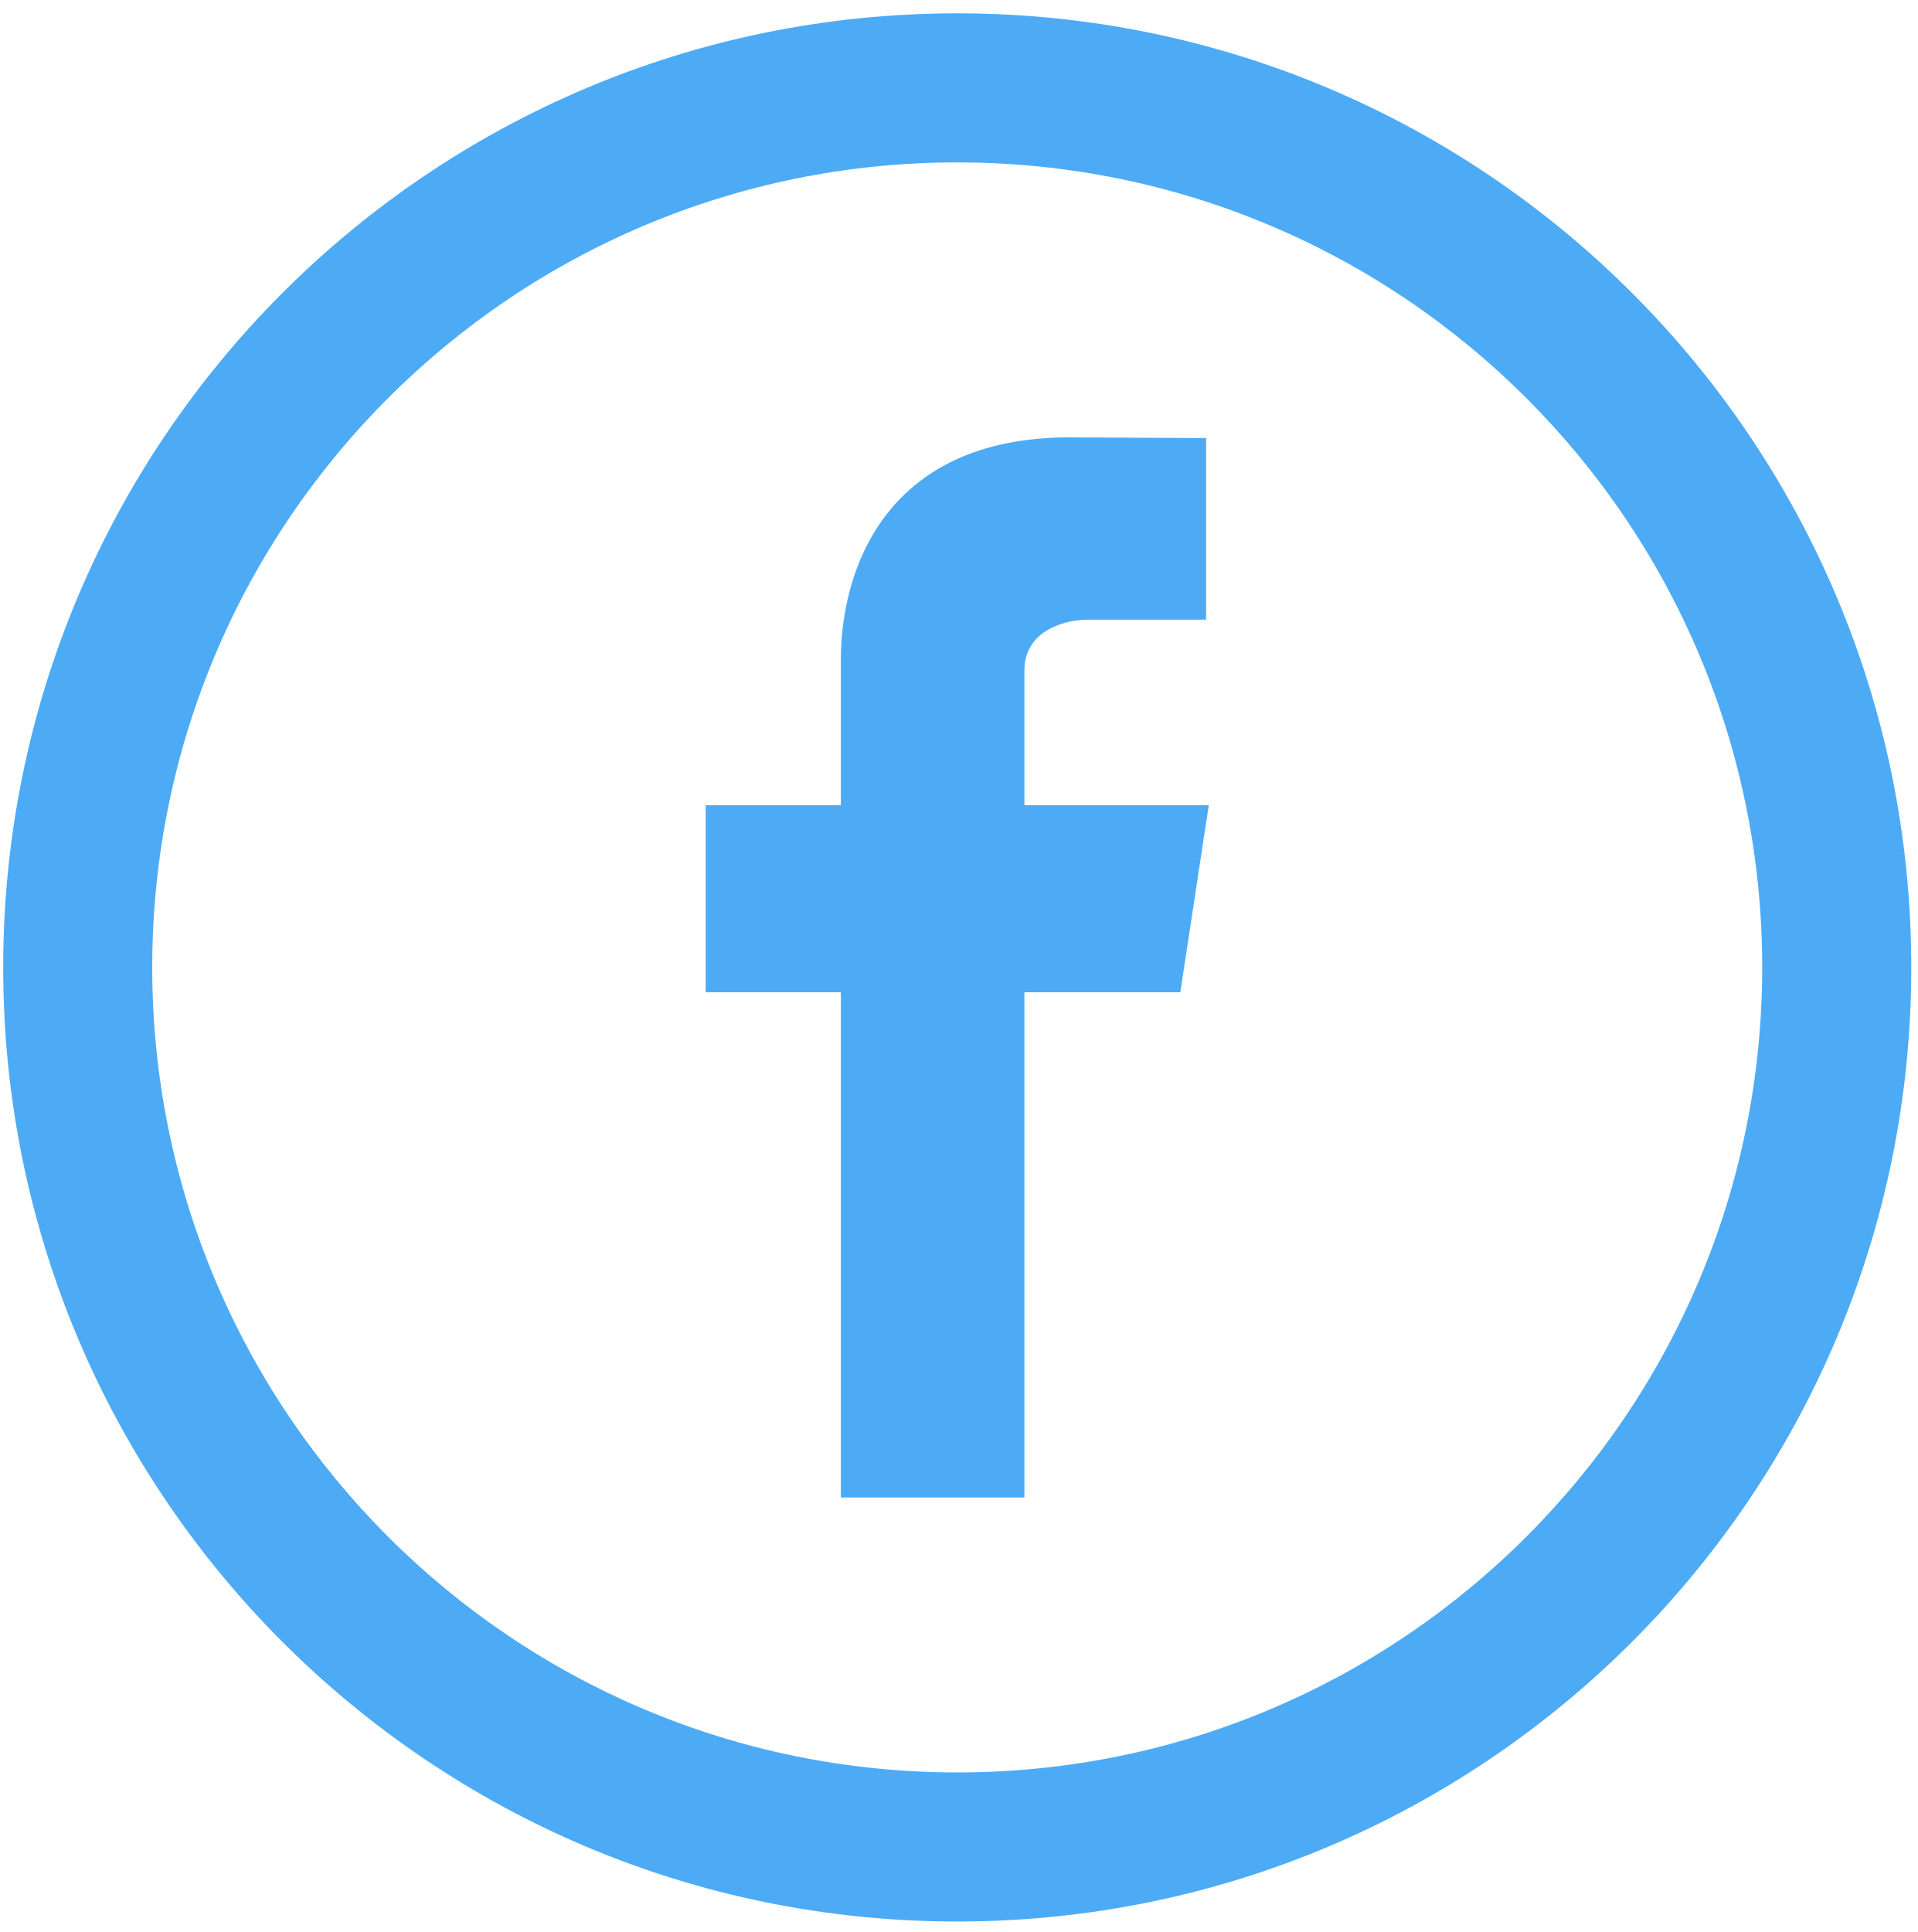
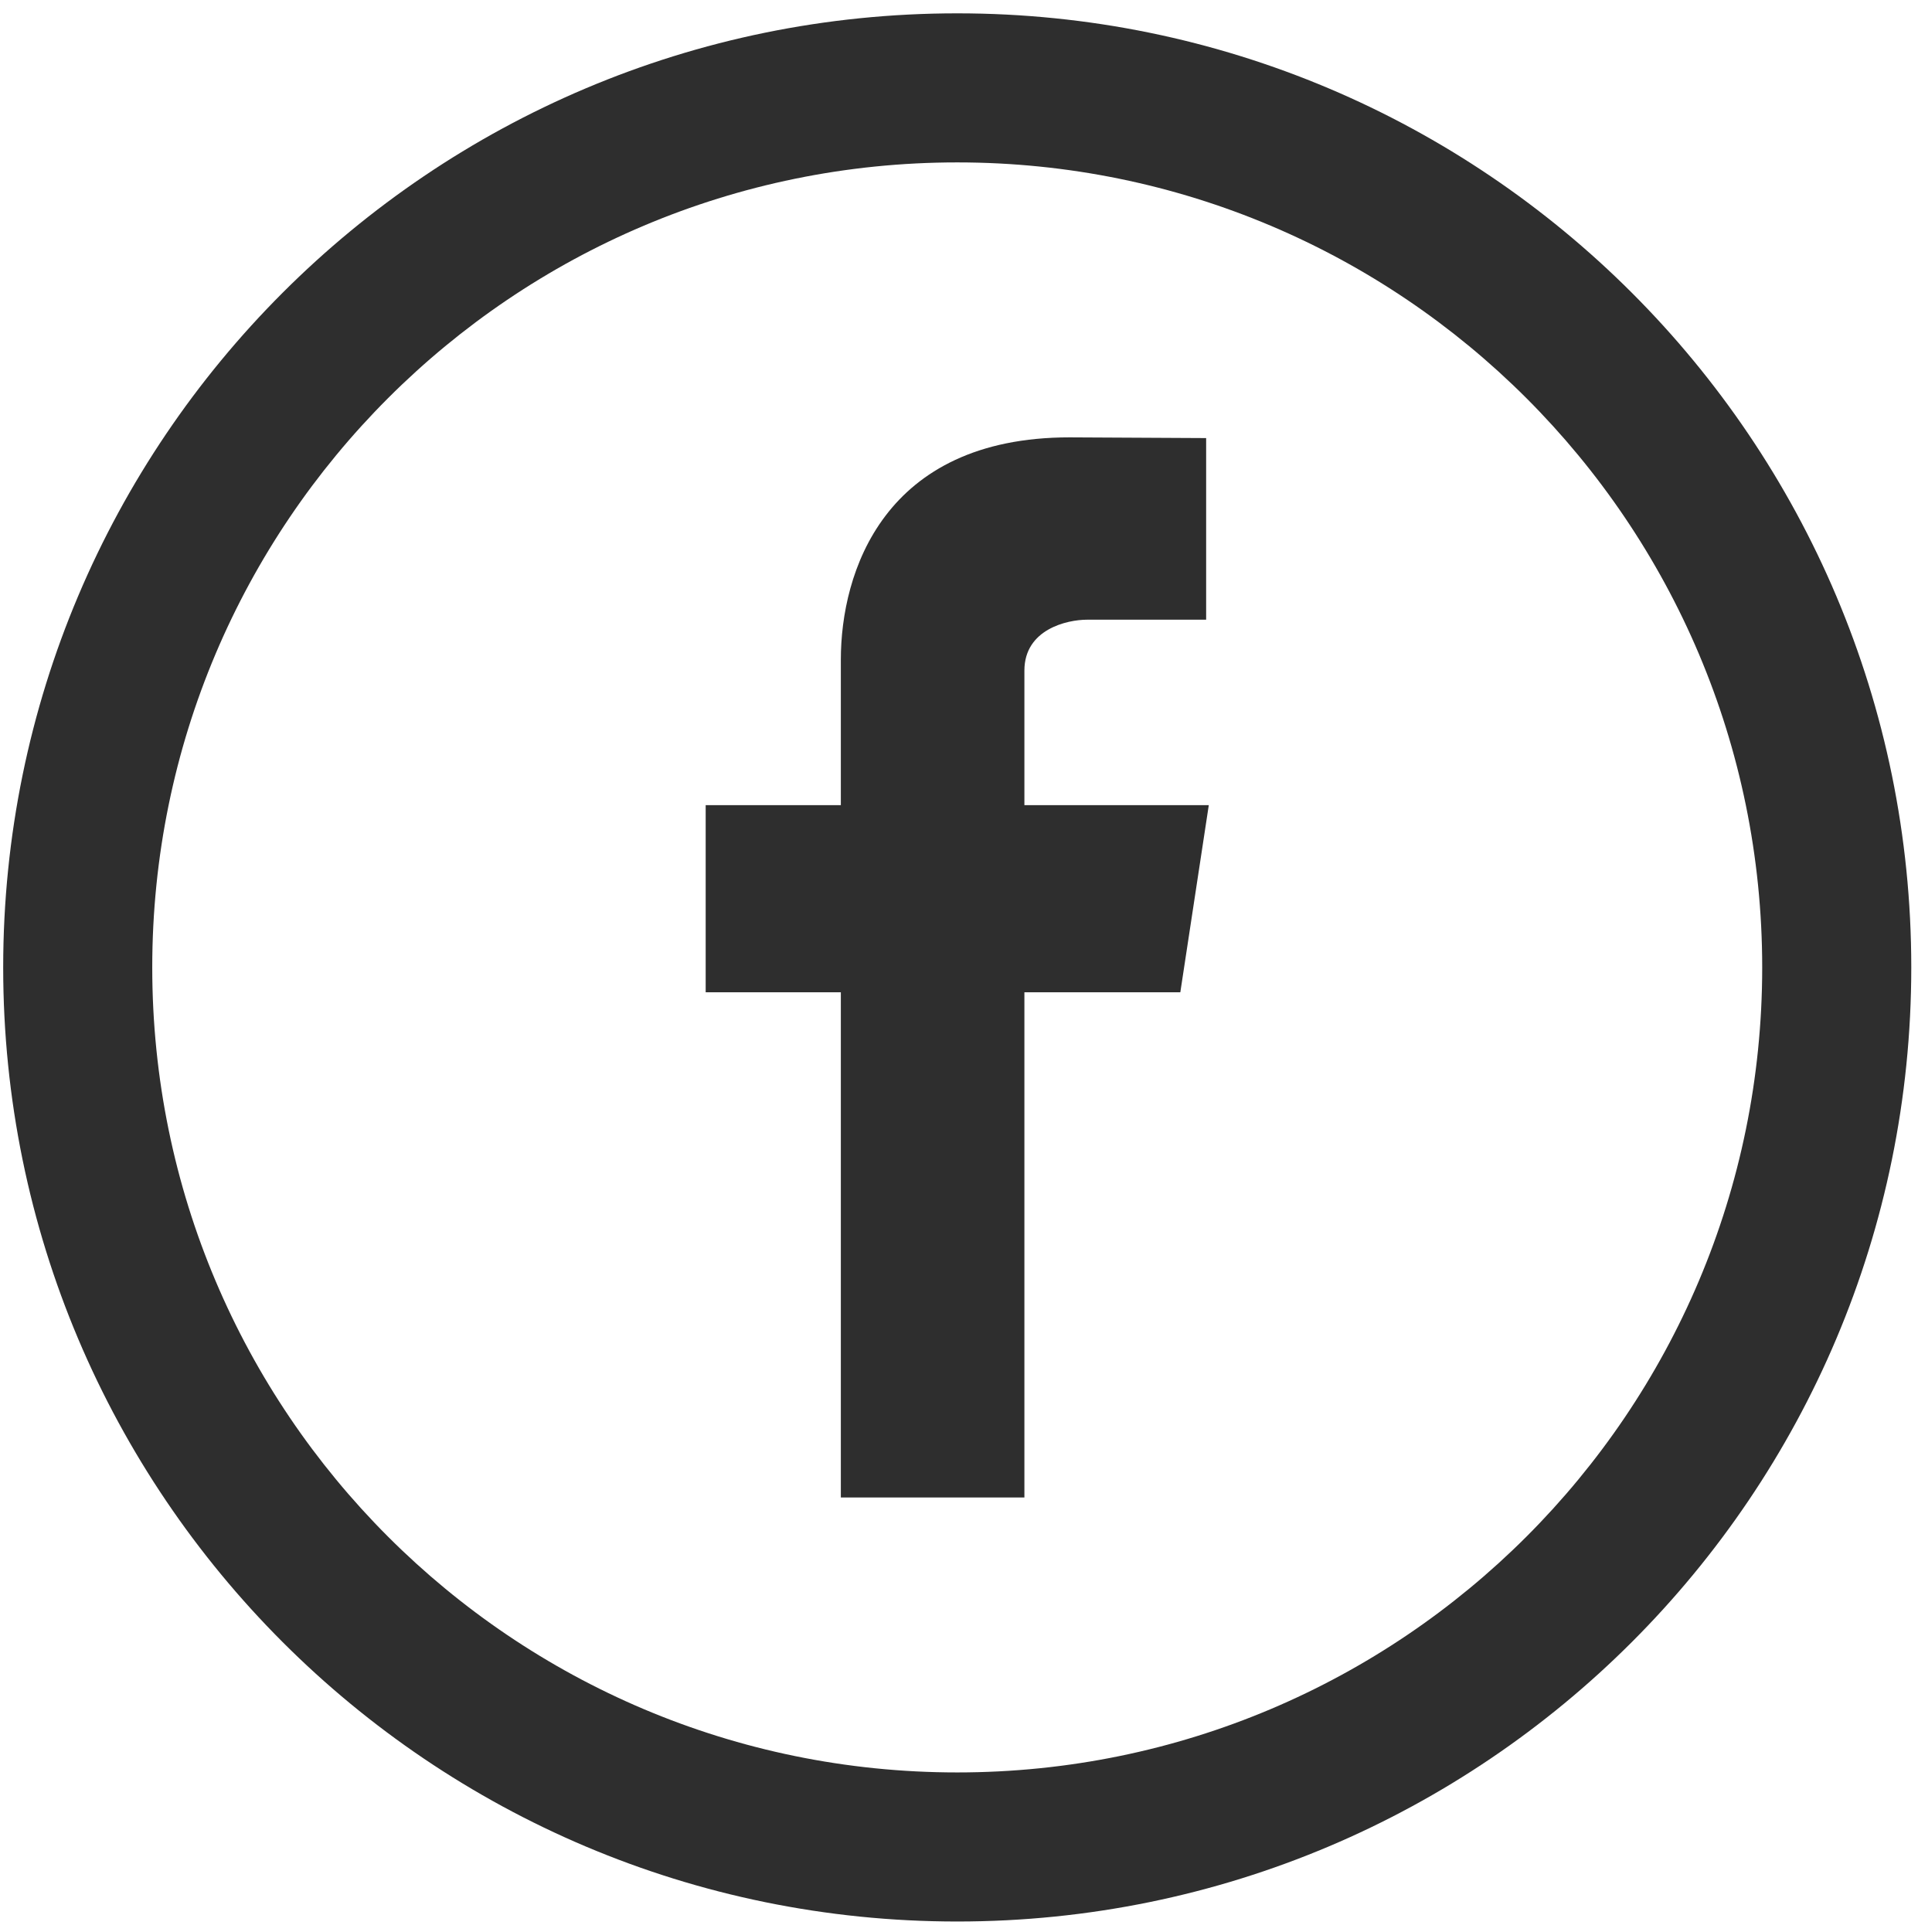
<svg xmlns="http://www.w3.org/2000/svg" width="134" height="135" viewBox="0 0 134 135" fill="none">
-   <path d="M66.89 0.932C30.069 0.932 0.223 30.778 0.223 67.599C0.223 104.42 30.069 134.267 66.89 134.267C103.711 134.267 133.558 104.42 133.558 67.599C133.558 30.778 103.711 0.932 66.89 0.932ZM66.89 123.85C35.823 123.85 10.639 98.666 10.639 67.599C10.639 36.532 35.823 11.348 66.89 11.348C97.957 11.348 123.141 36.532 123.141 67.599C123.141 98.666 97.957 123.85 66.89 123.85Z" fill="#2196F3" fill-opacity="0.8" />
-   <path fill-rule="evenodd" clip-rule="evenodd" d="M84.469 56.26H71.584V46.856C71.584 43.971 74.568 43.302 75.96 43.302C77.344 43.302 84.284 43.302 84.284 43.302V30.611L74.744 30.561C61.728 30.561 58.757 40.024 58.757 46.092V56.26H49.312V69.335H58.757C58.757 86.122 58.757 104.637 58.757 104.637H71.584C71.584 104.637 71.584 85.932 71.584 69.335H82.48L84.469 56.26Z" fill="#2196F3" fill-opacity="0.8" />
+   <path d="M66.89 0.932C30.069 0.932 0.223 30.778 0.223 67.599C0.223 104.42 30.069 134.267 66.89 134.267C103.711 134.267 133.558 104.42 133.558 67.599C133.558 30.778 103.711 0.932 66.89 0.932ZM66.89 123.85C35.823 123.85 10.639 98.666 10.639 67.599C10.639 36.532 35.823 11.348 66.89 11.348C97.957 11.348 123.141 36.532 123.141 67.599C123.141 98.666 97.957 123.85 66.89 123.85Z" fill="#2E2E2E" fill-opacity="1" />
+   <path fill-rule="evenodd" clip-rule="evenodd" d="M84.469 56.26H71.584V46.856C71.584 43.971 74.568 43.302 75.96 43.302C77.344 43.302 84.284 43.302 84.284 43.302V30.611L74.744 30.561C61.728 30.561 58.757 40.024 58.757 46.092V56.26H49.312V69.335H58.757C58.757 86.122 58.757 104.637 58.757 104.637H71.584C71.584 104.637 71.584 85.932 71.584 69.335H82.48L84.469 56.26Z" fill="#2E2E2E" fill-opacity="1" />
</svg>
